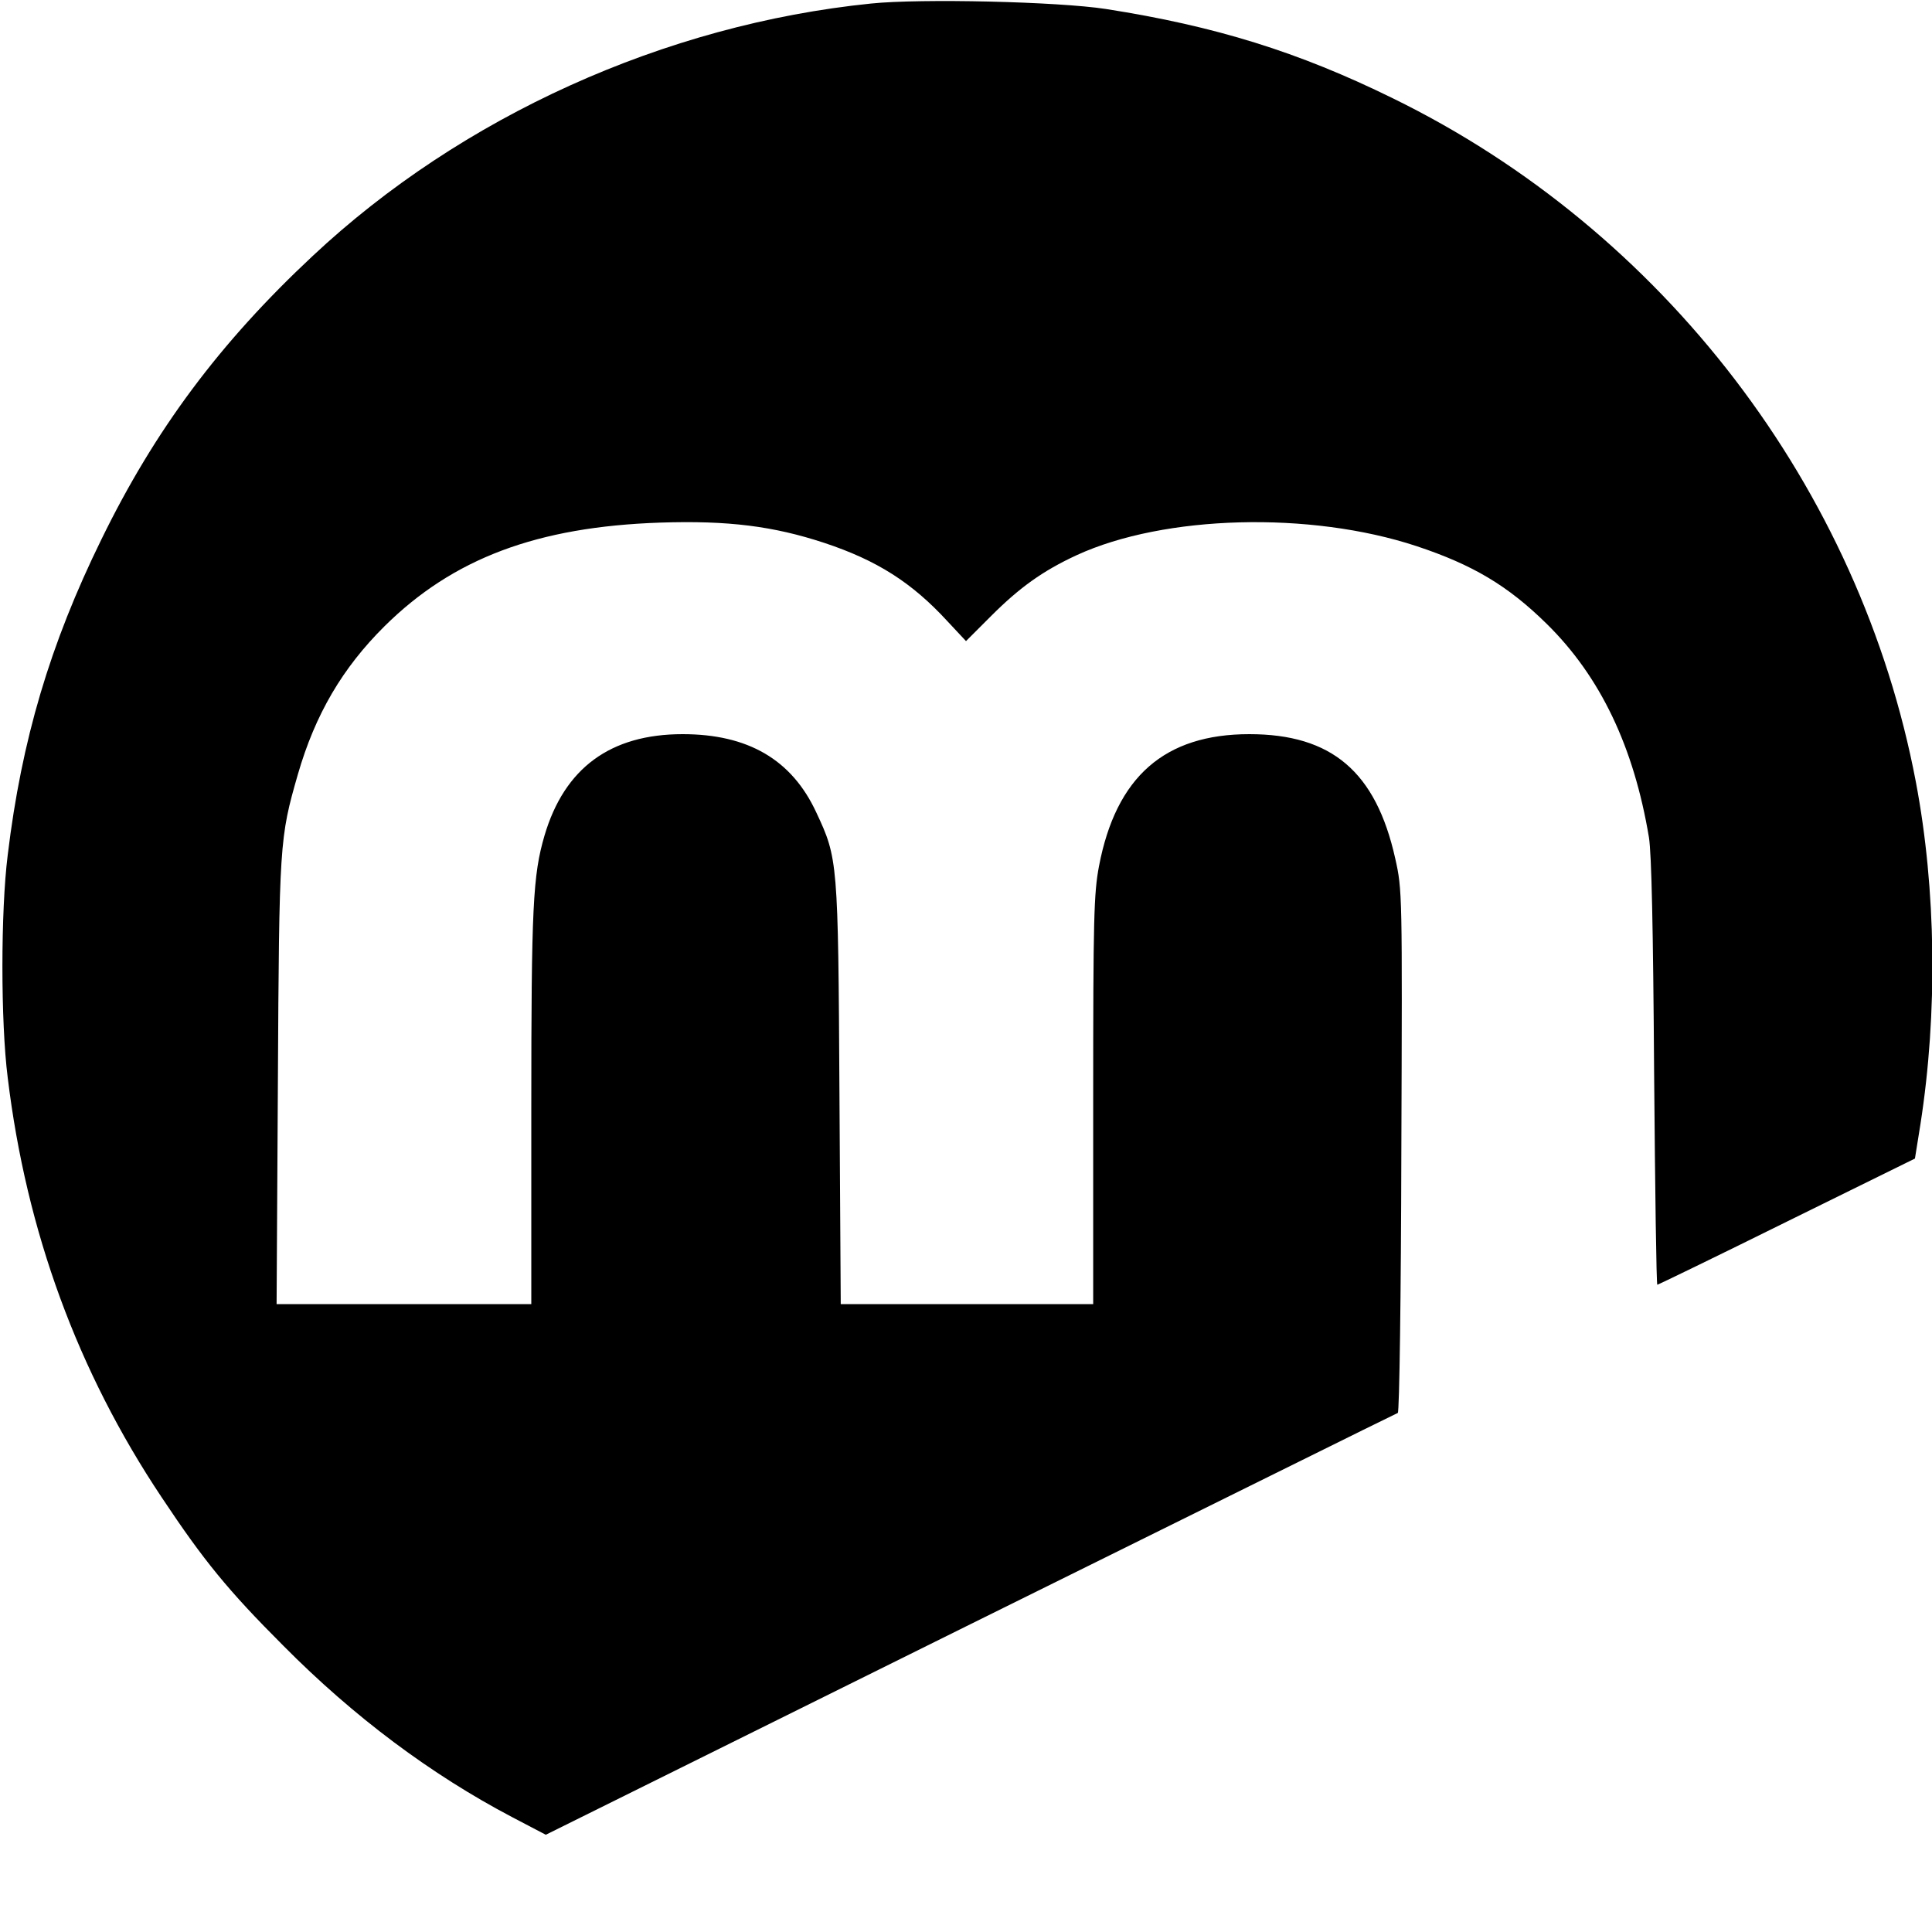
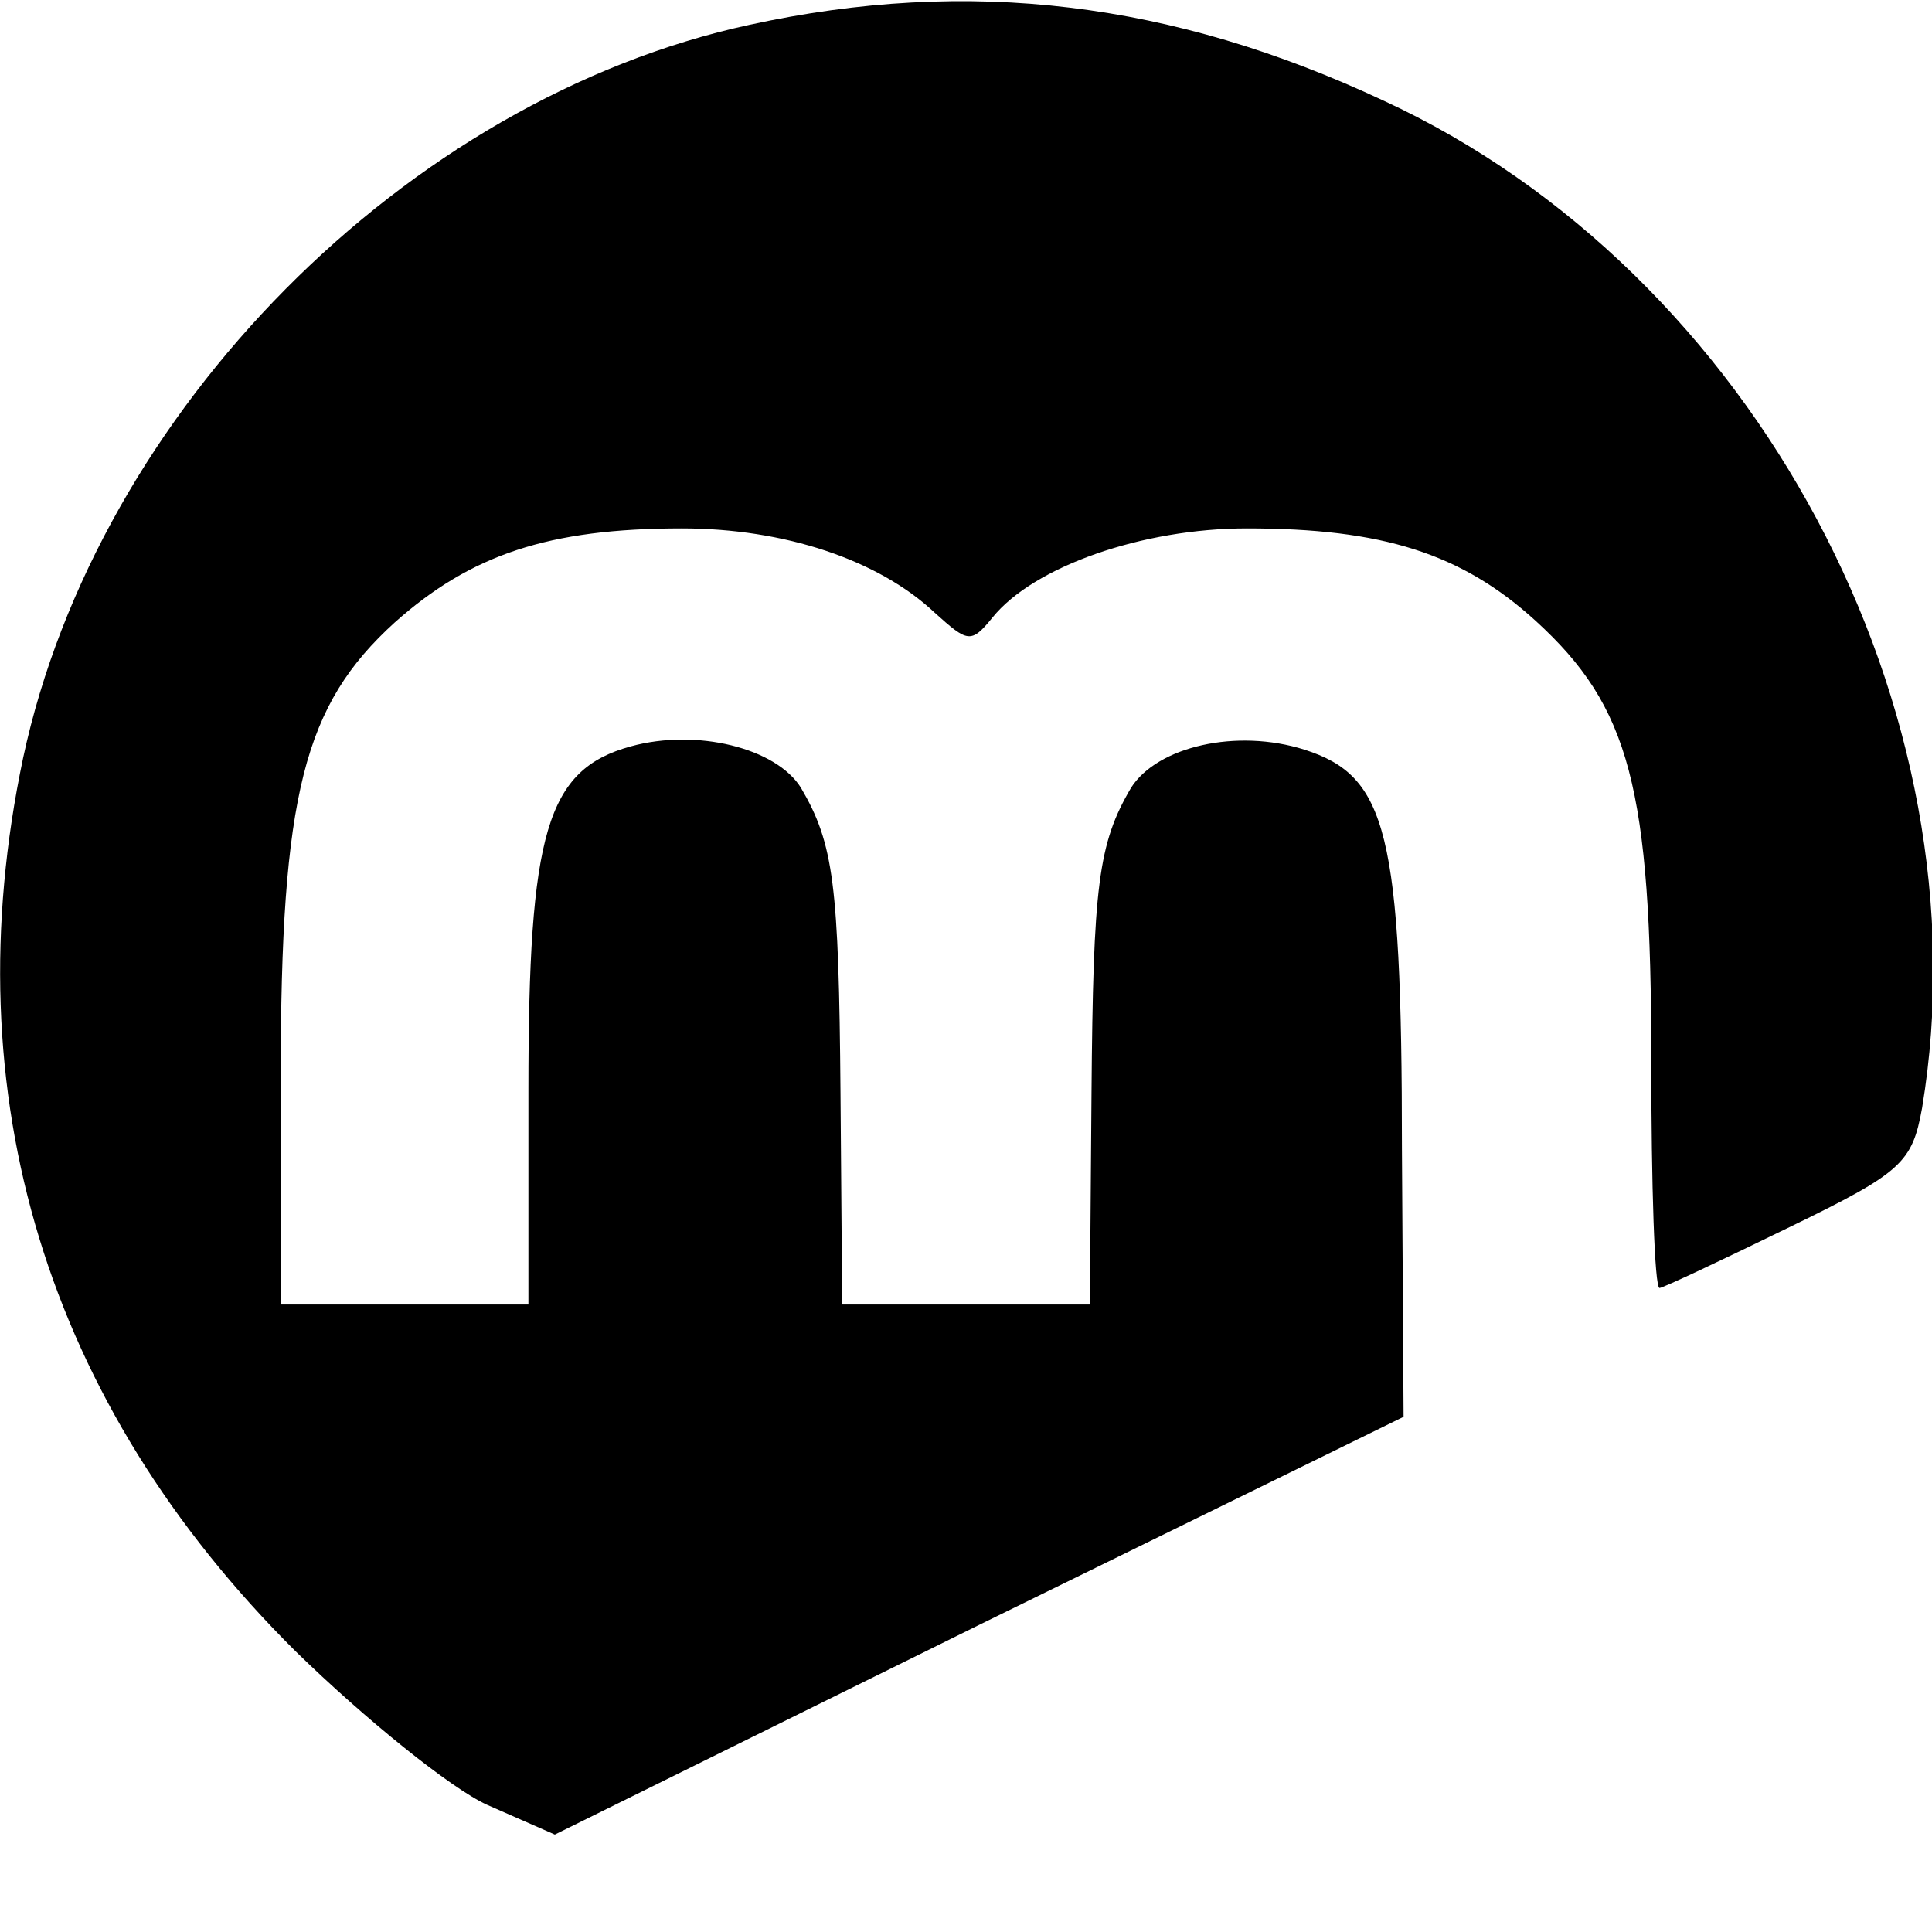
- <svg xmlns="http://www.w3.org/2000/svg" version="1" width="800" height="800" viewBox="0 0 600 600">
-   <path d="M270.5 1.1c-64 6.5-127.2 35.1-173.4 78.4-28.9 27-49 54-65.6 88-16 32.6-24.8 62.4-29.1 98-2.2 17.5-2.2 51.9 0 69.2 5.8 47.8 21.7 91.2 47.8 130.3 13.1 19.7 20.6 28.9 37.8 46.1 21.9 22.1 45.9 40 71 53.2l10.5 5.5 131.9-65.4c72.6-35.9 132.3-65.5 132.7-65.6.5-.2 1-36.8 1.1-81.3.3-80.4.3-81.1-1.9-90.9-6-26.9-19.7-38.6-45.3-38.6-26.3 0-41.4 13.2-46.7 41-1.6 8.5-1.8 16.1-1.8 72.7V405h-78.4l-.4-65.3c-.4-72.4-.5-73.1-7.2-87.4-7.6-16.4-21.2-24.3-41.5-24.3-22.4 0-36.7 10.5-42.9 31.5-3.6 12.3-4.1 22-4.1 84.7V405H85.9l.4-68.8c.4-74.4.5-75.9 6.2-95.7 5.4-18.7 13.9-33.1 26.9-46 21.3-21.1 47.4-30.9 85.6-32.2 21.2-.7 35.2 1.1 51 6.3 16.3 5.4 27.2 12.3 38.3 24.4l5.7 6.1 7.8-7.8c8.8-8.8 16-14 26.6-18.9 27.2-12.5 72.5-13.7 105.5-2.8 17.5 5.8 28.4 12.3 40.4 24.1 16.7 16.4 27.1 38.2 31.8 66.4.8 5.1 1.3 27.9 1.6 73.1.3 36.2.7 65.8 1 65.8.2 0 18.4-8.8 40.2-19.6l39.8-19.6 1.7-10.6c5.4-34.6 4.9-73-1.4-106.3-17.3-91.3-78.4-171.3-162.5-212.4-29.3-14.4-55.1-22.4-89-27.7-14.9-2.3-57.5-3.3-73-1.7z" />
+ <svg xmlns="http://www.w3.org/2000/svg" version="1.0" width="117pt" height="117pt" viewBox="0 0 117 117" preserveAspectRatio="xMidYMid meet">
+   <g transform="translate(0,117) scale(0.1,-0.1)" fill="#000000" stroke="none">
+     <path d="M454 1155 c-208 -45 -395 -234 -440 -444 -43 -204 14 -391 165 -541 42 -41 94 -83 116 -93 l41 -18 257 127 257 126 -1 162 c0 192 -9 226 -59 242 -41 13 -89 2 -105 -23 -20 -34 -23 -59 -24 -185 l-1 -128 -75 0 -75 0 -1 128 c-1 126 -4 151 -24 185 -15 24 -63 36 -103 25 -51 -14 -62 -52 -62 -208 l0 -130 -75 0 -75 0 0 138 c0 171 14 225 69 275 46 41 93 57 174 57 62 0 119 -19 153 -51 20 -18 22 -19 35 -3 25 31 91 54 154 54 82 0 130 -15 175 -56 57 -52 70 -101 70 -266 0 -76 2 -138 5 -138 2 0 38 17 79 37 68 33 74 39 80 72 40 241 -101 506 -326 610 -128 60 -251 75 -384 46z" />
+   </g>
</svg>
